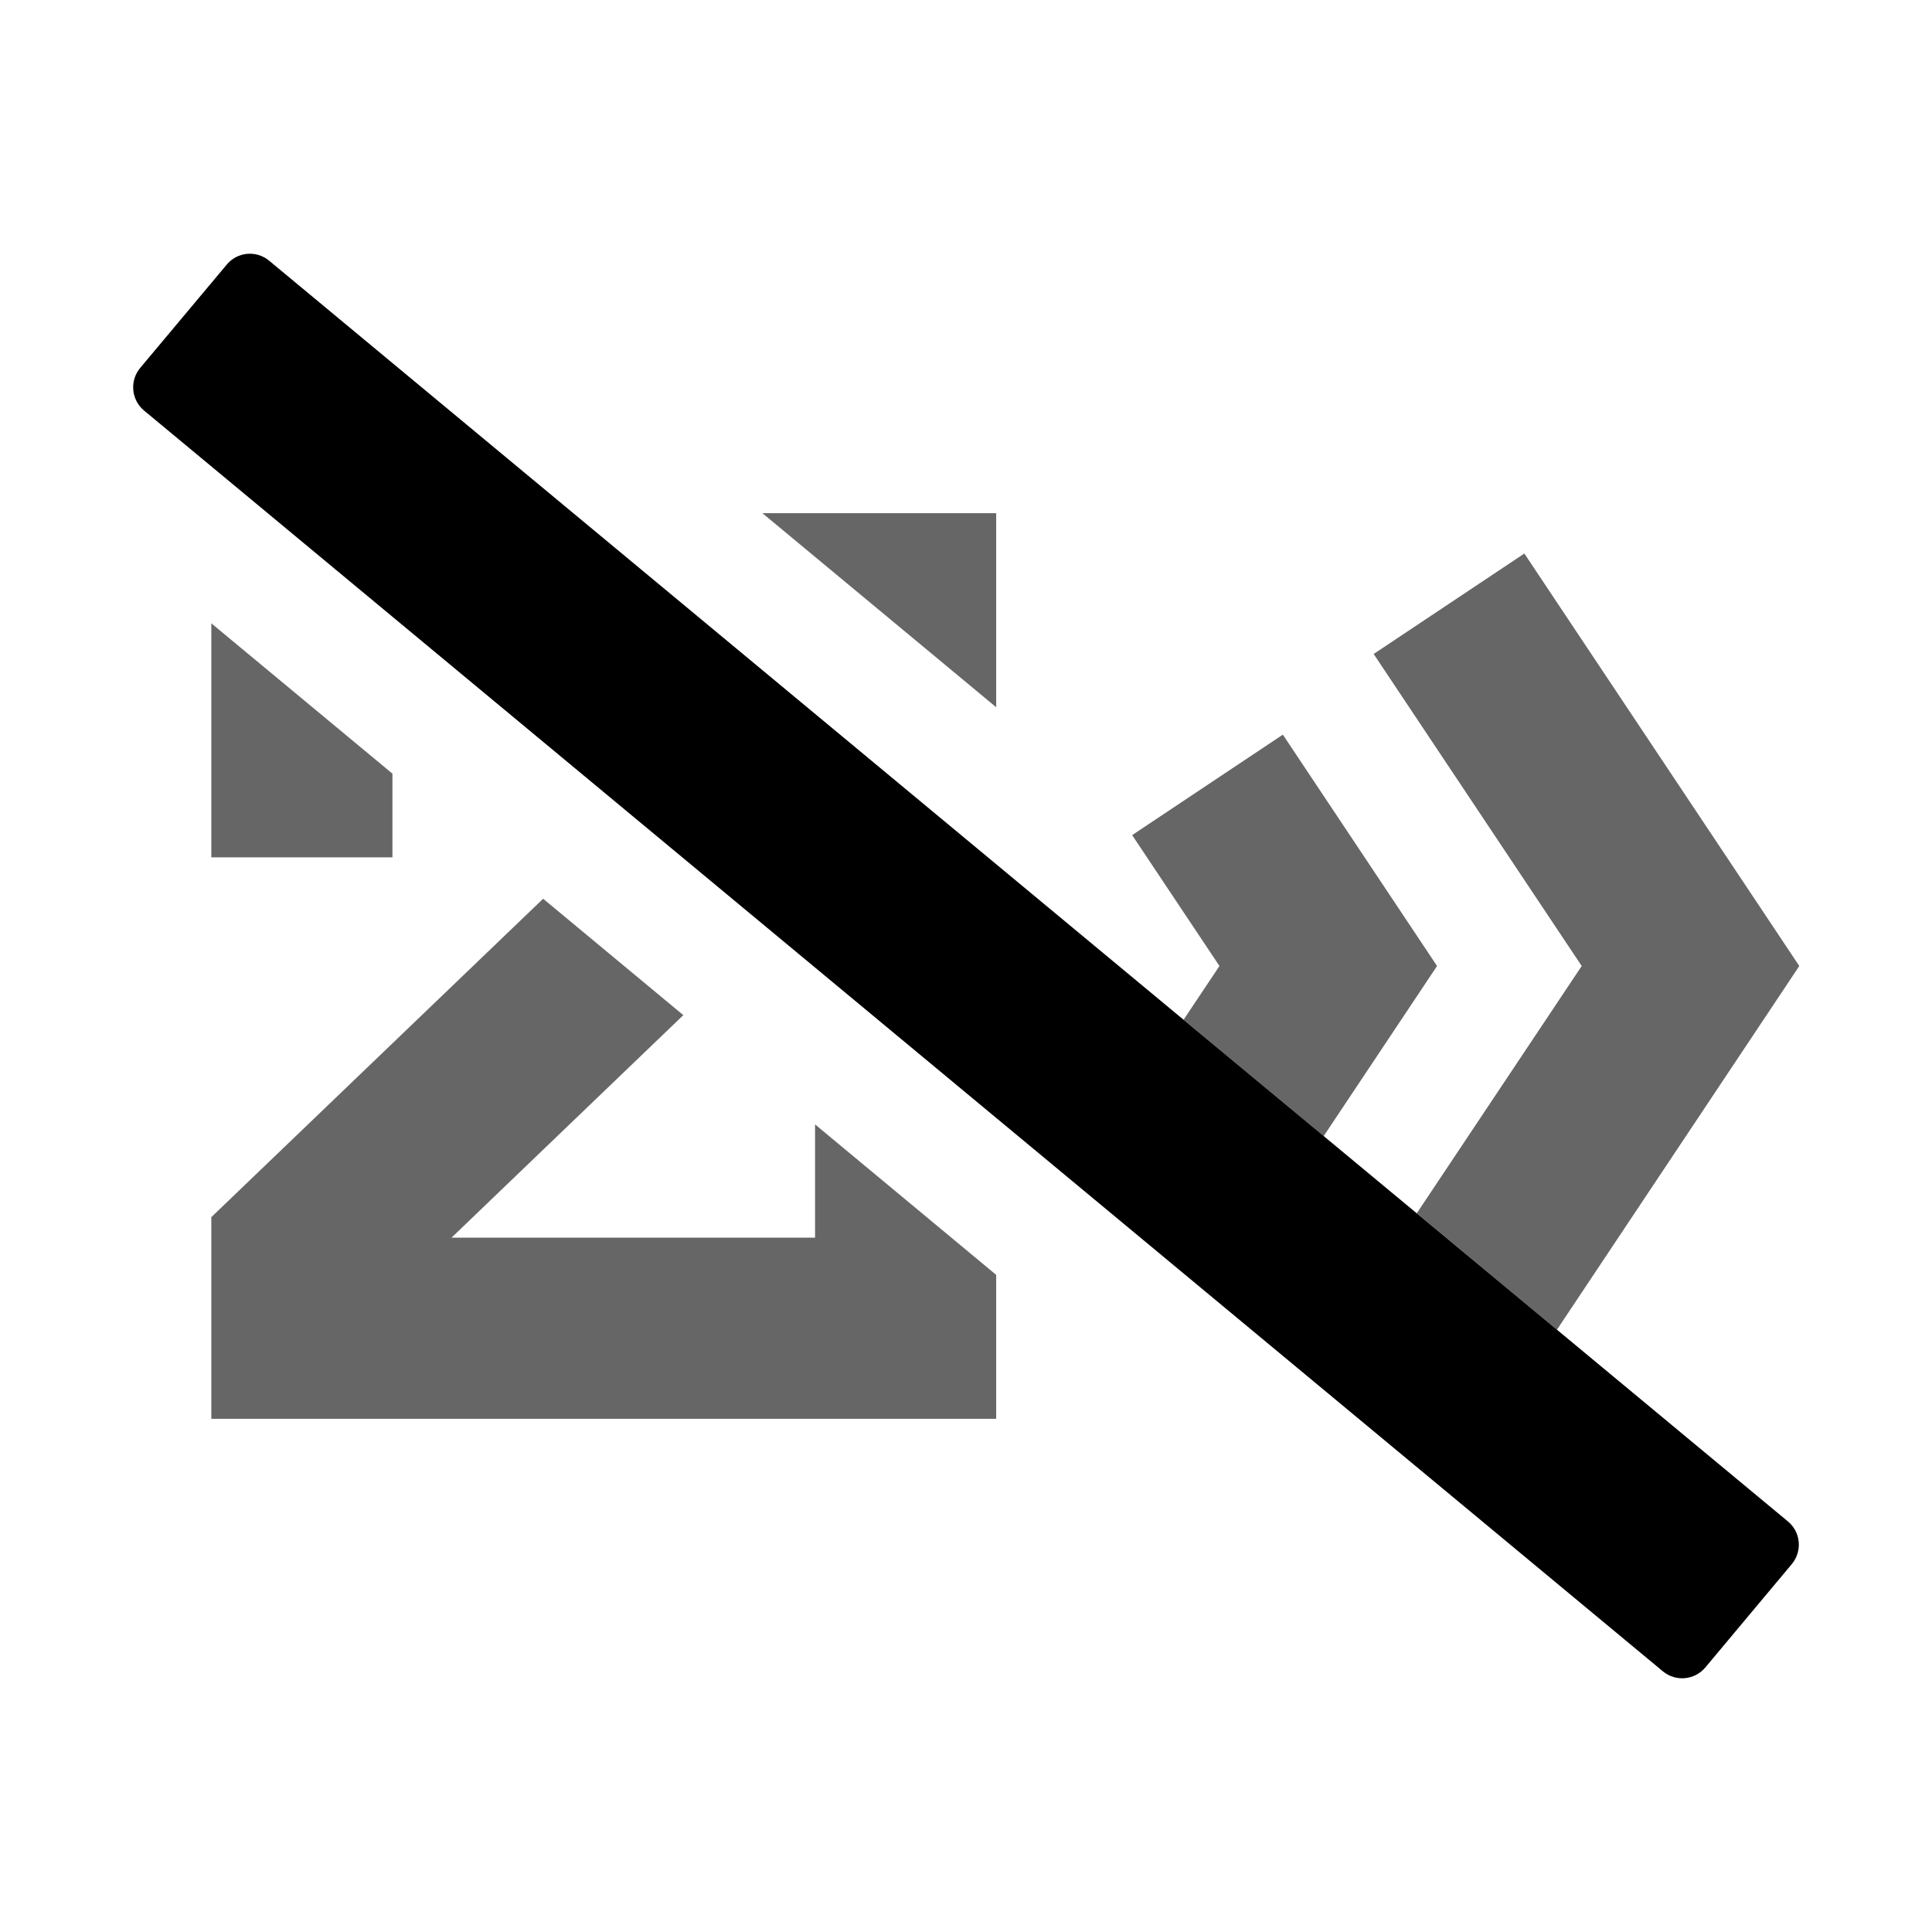
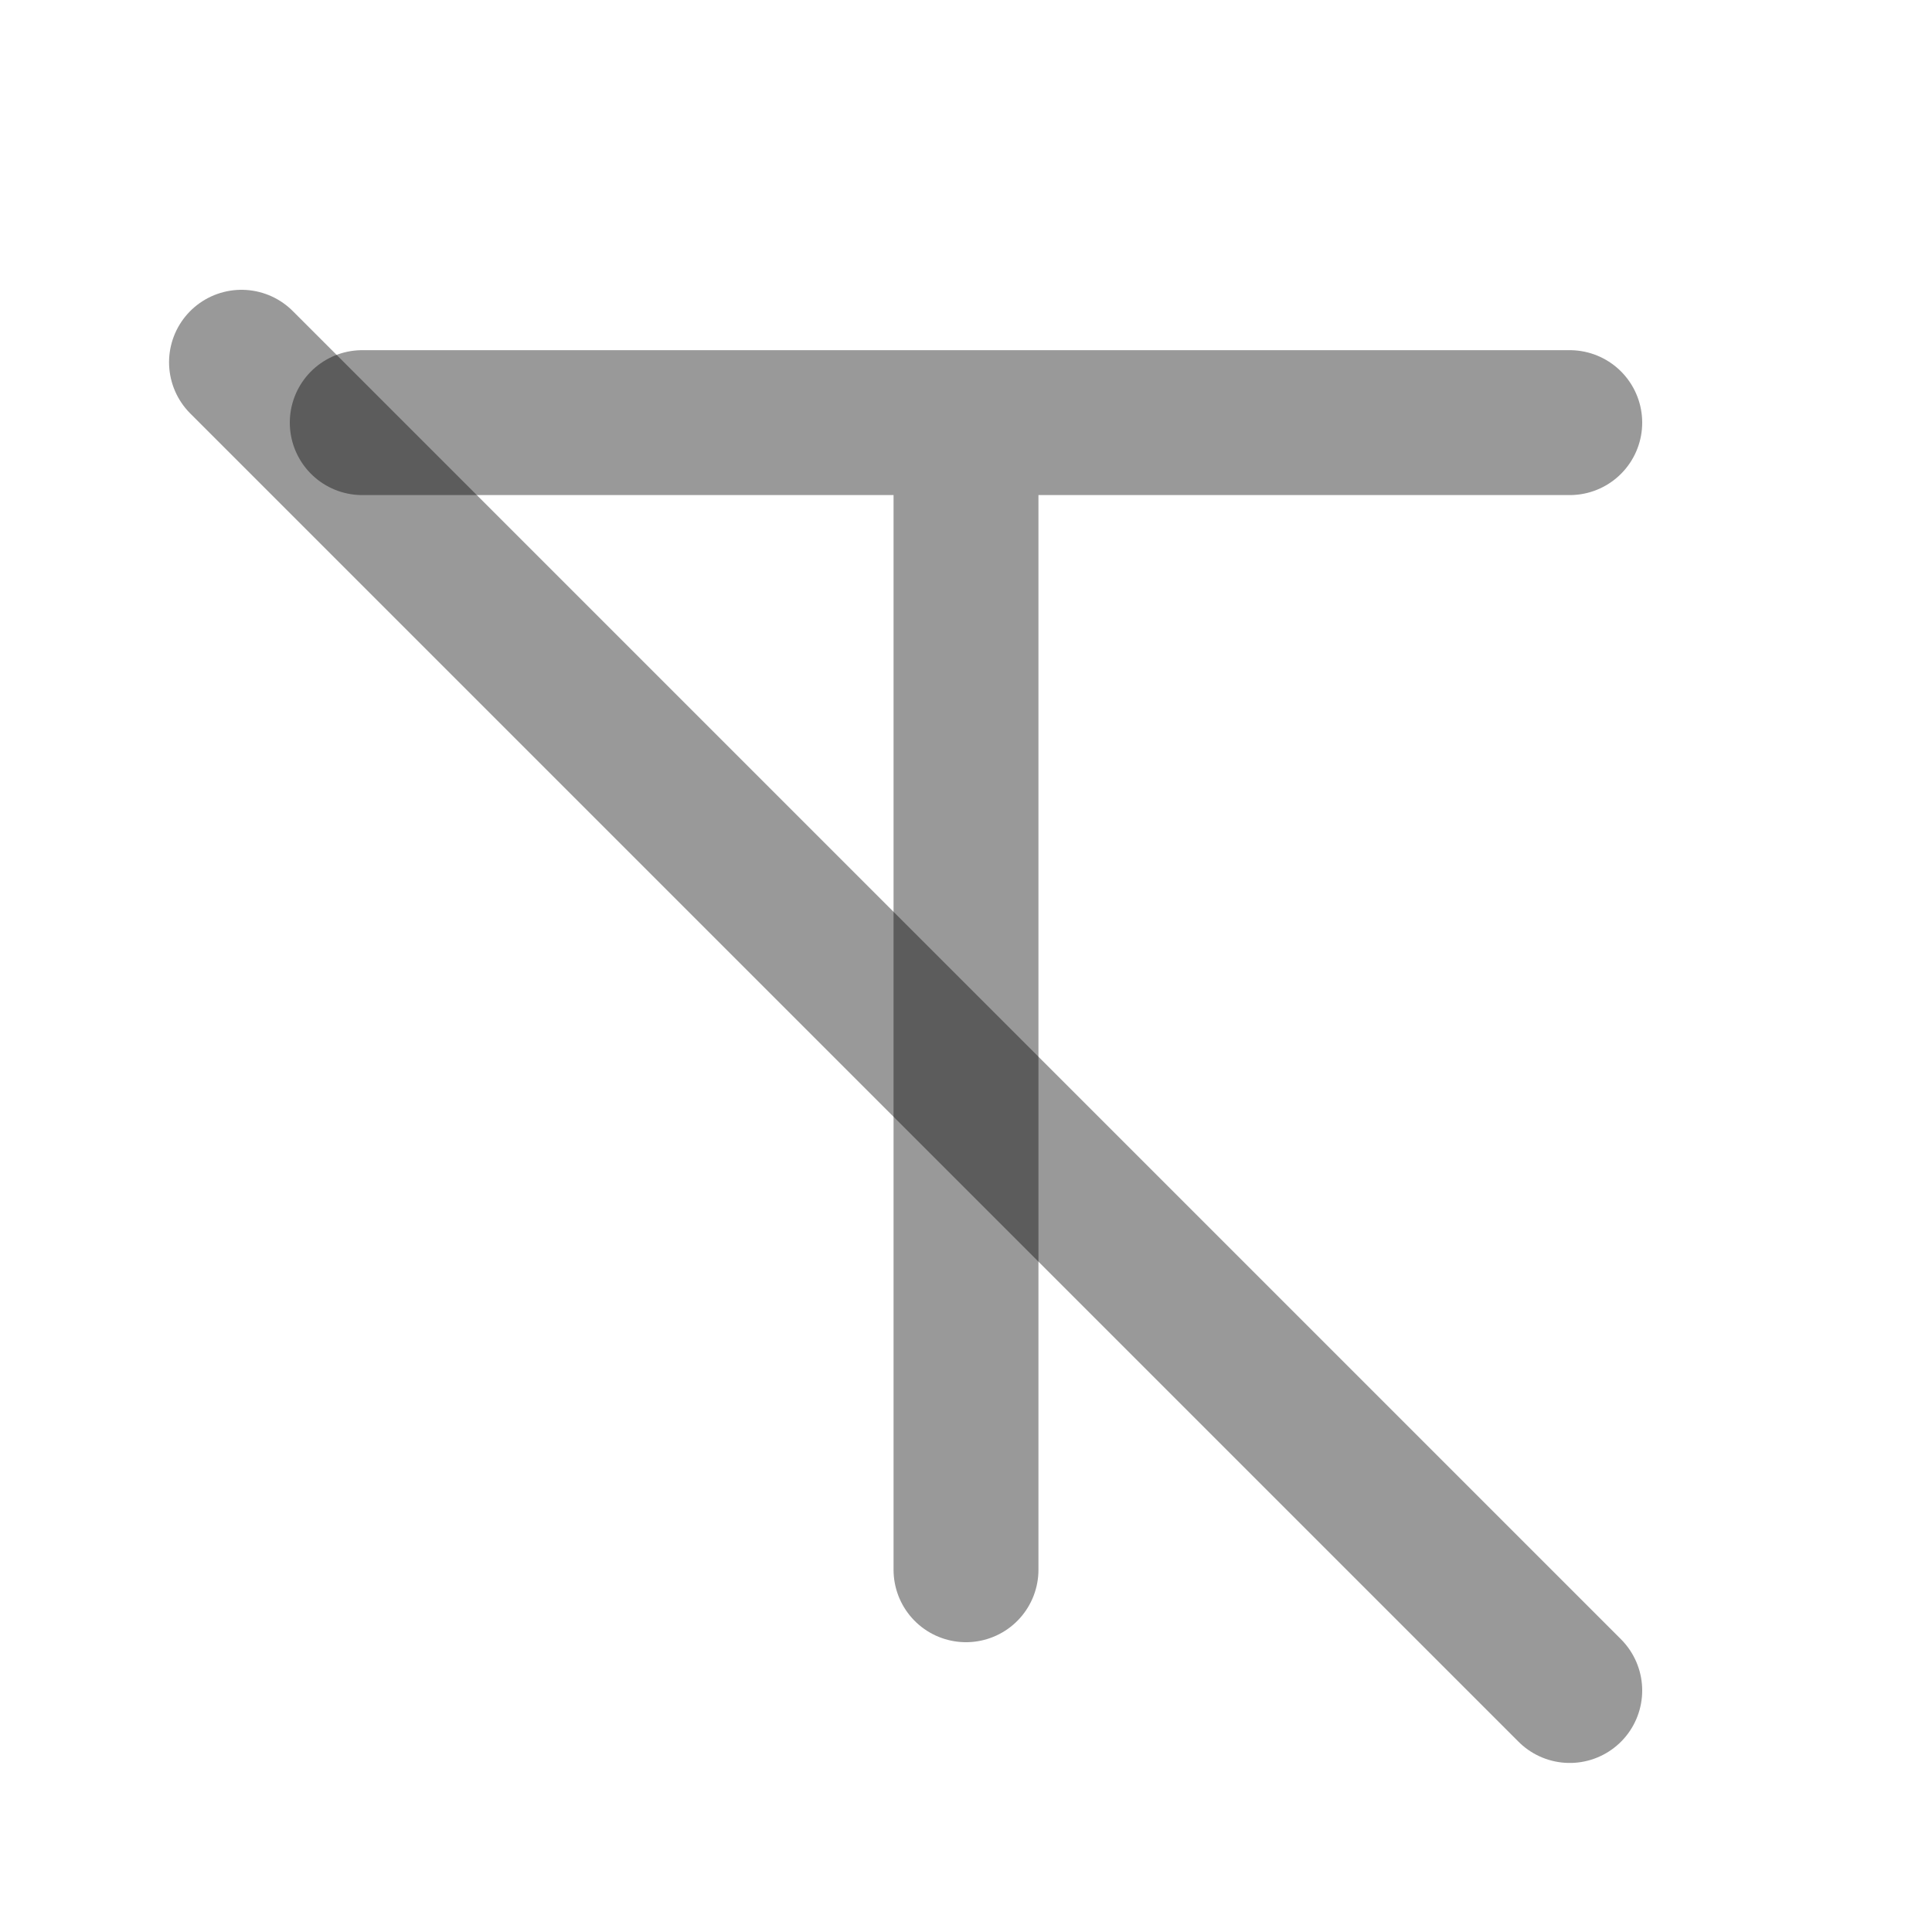
<svg xmlns="http://www.w3.org/2000/svg" width="16" height="16" viewBox="0 0 16 16" fill="none">
-   <path opacity="0.6" fill-rule="evenodd" clip-rule="evenodd" d="M6.75 9.312L8.25 10.558V11.75H1.75V10.08L4.498 7.443L5.659 8.407L3.739 10.25H6.75V9.312ZM8.25 5.857V4.25H6.314L8.25 5.857ZM1.75 5.162V7.1H3.25V6.407L1.75 5.162Z" fill="black" />
-   <path opacity="0.6" fill-rule="evenodd" clip-rule="evenodd" d="M10.962 9.409L11.901 8L10.624 6.084L9.376 6.916L10.099 8L9.802 8.445L10.962 9.409Z" fill="black" />
-   <path opacity="0.6" fill-rule="evenodd" clip-rule="evenodd" d="M12.894 11.012L14.901 8L12.624 4.584L11.376 5.416L13.099 8L11.733 10.048L12.894 11.012Z" fill="black" />
-   <path fill-rule="evenodd" clip-rule="evenodd" d="M14.123 13.809C14.034 13.915 13.877 13.929 13.771 13.841L1.193 3.4C1.087 3.312 1.072 3.154 1.161 3.047L1.878 2.191C1.966 2.085 2.123 2.071 2.229 2.159L14.807 12.6C14.913 12.688 14.928 12.846 14.839 12.953L14.123 13.809Z" fill="black" />
+   <path opacity="0.4" d="M3 3.5H13M8 3.5V13" stroke="black" stroke-width="1.2" stroke-linecap="round" />
+   <path opacity="0.4" d="M2 3L13 14" stroke="black" stroke-width="1.2" stroke-linecap="round" />
</svg>
